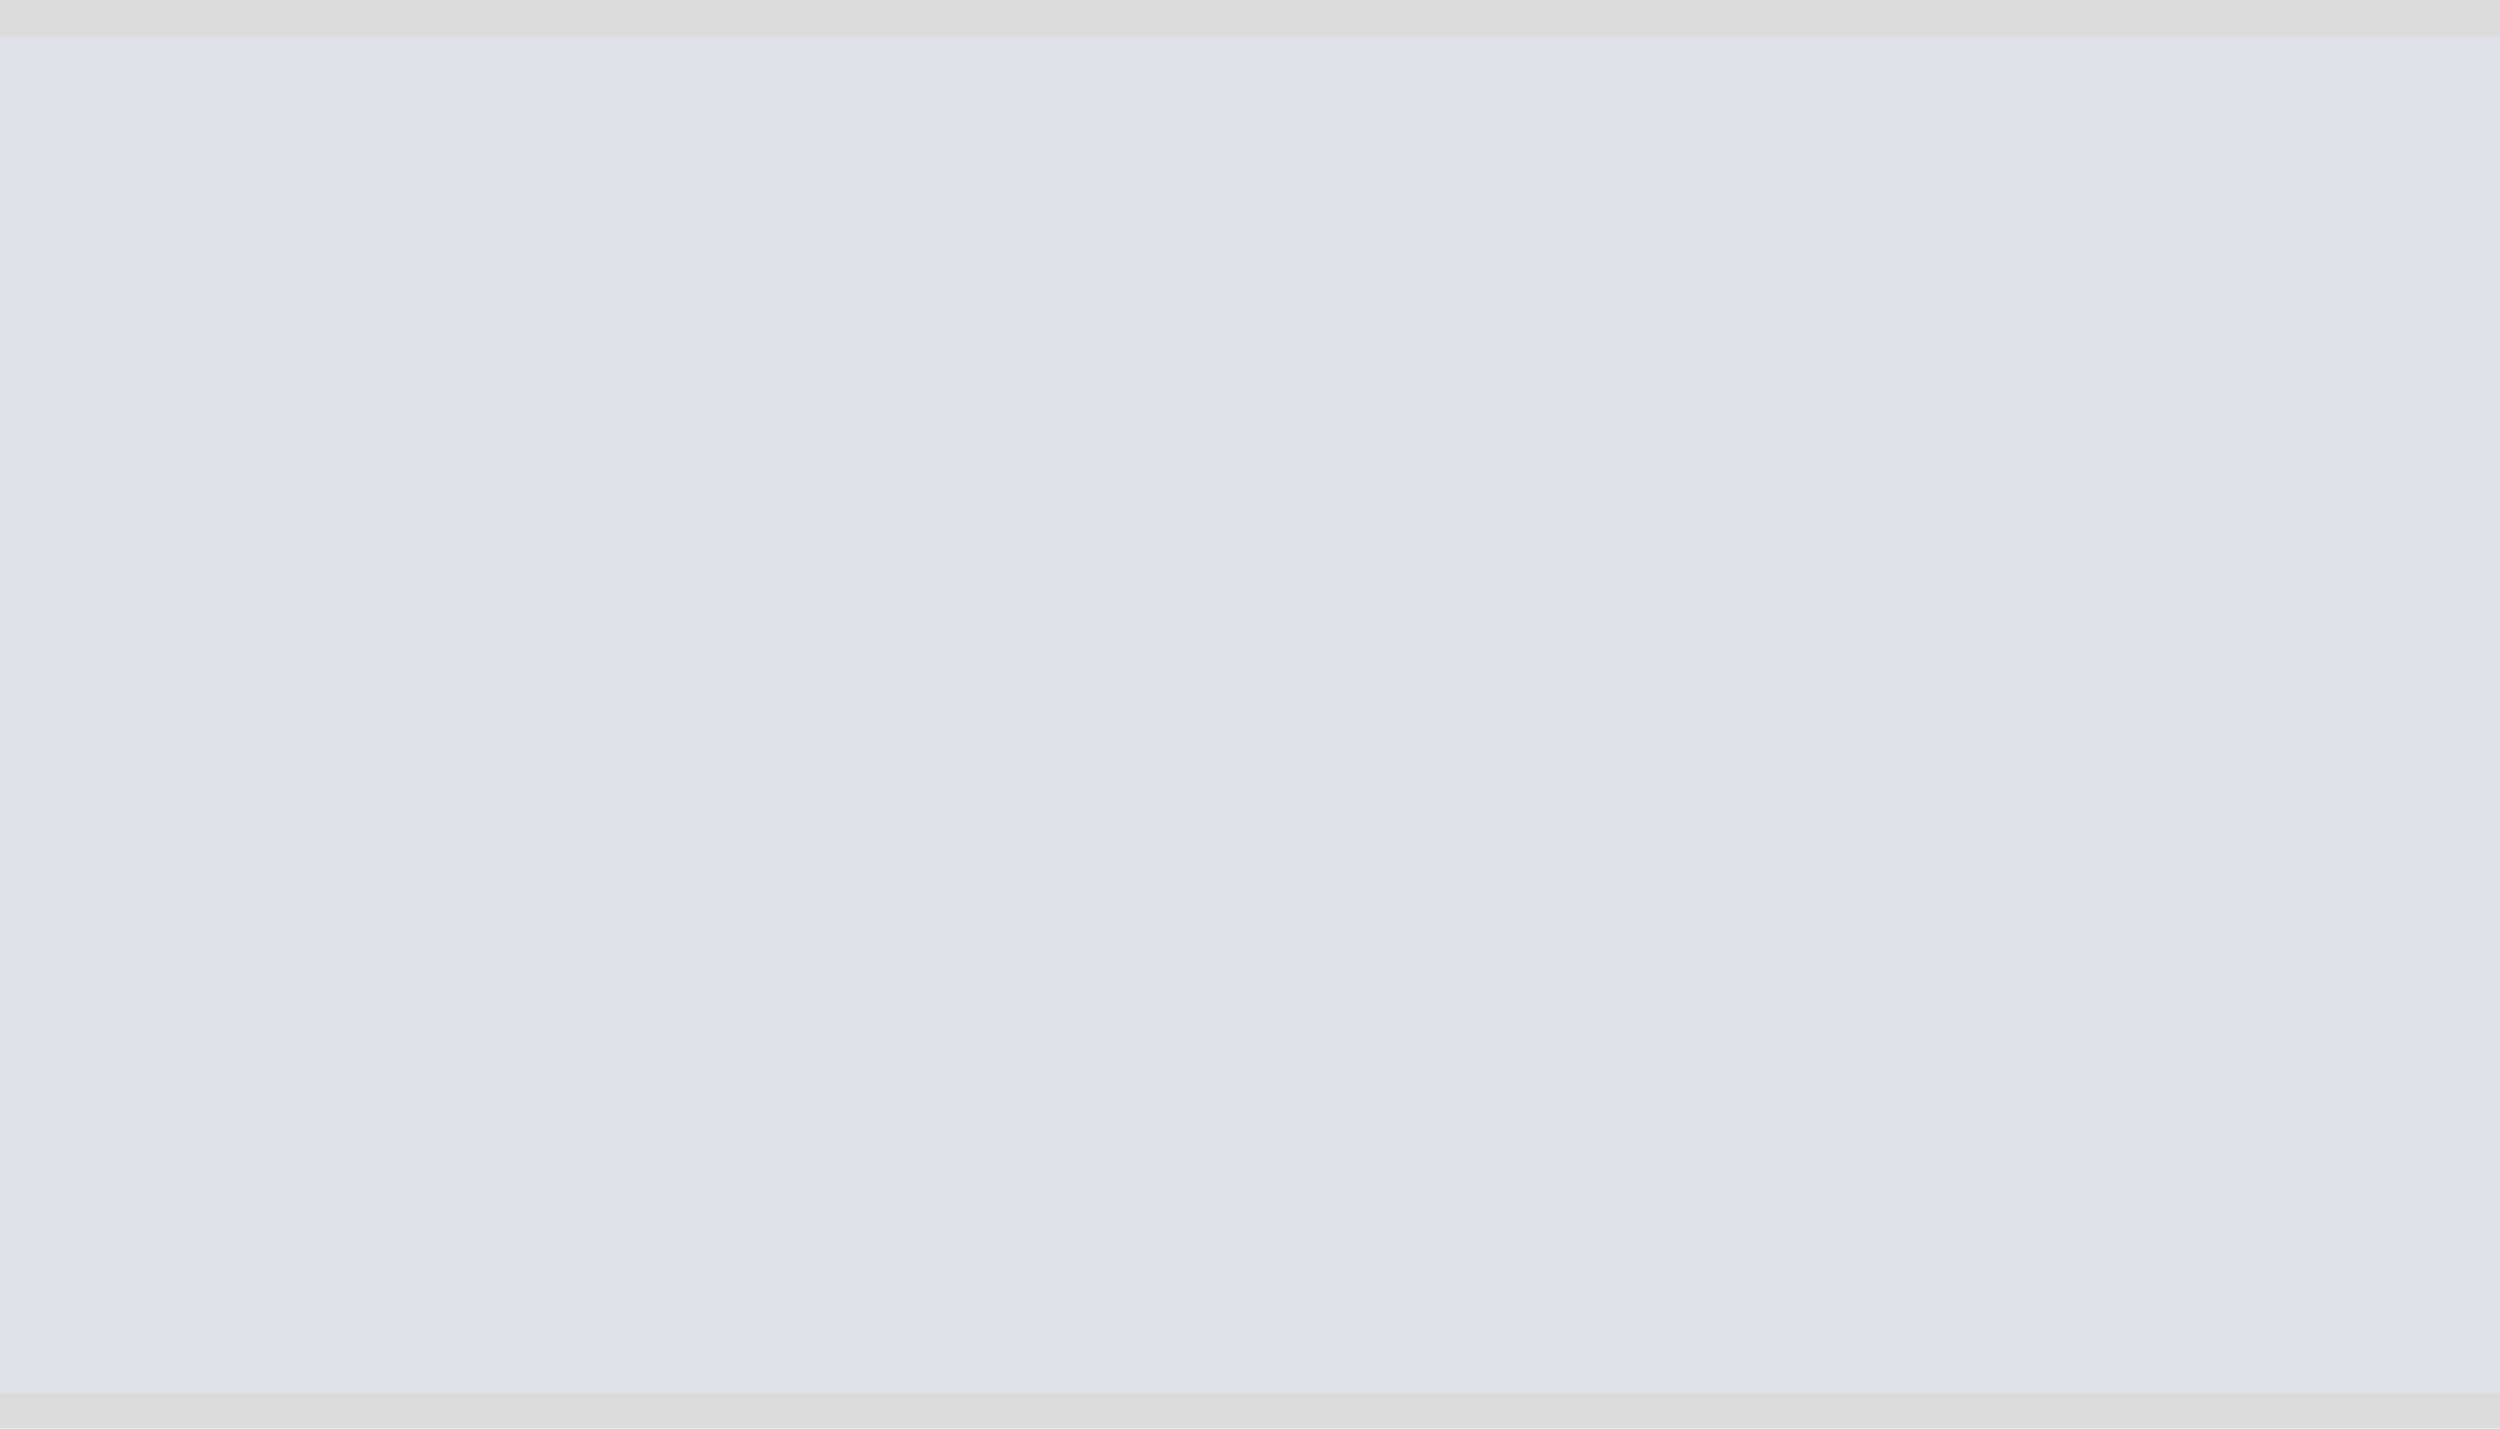
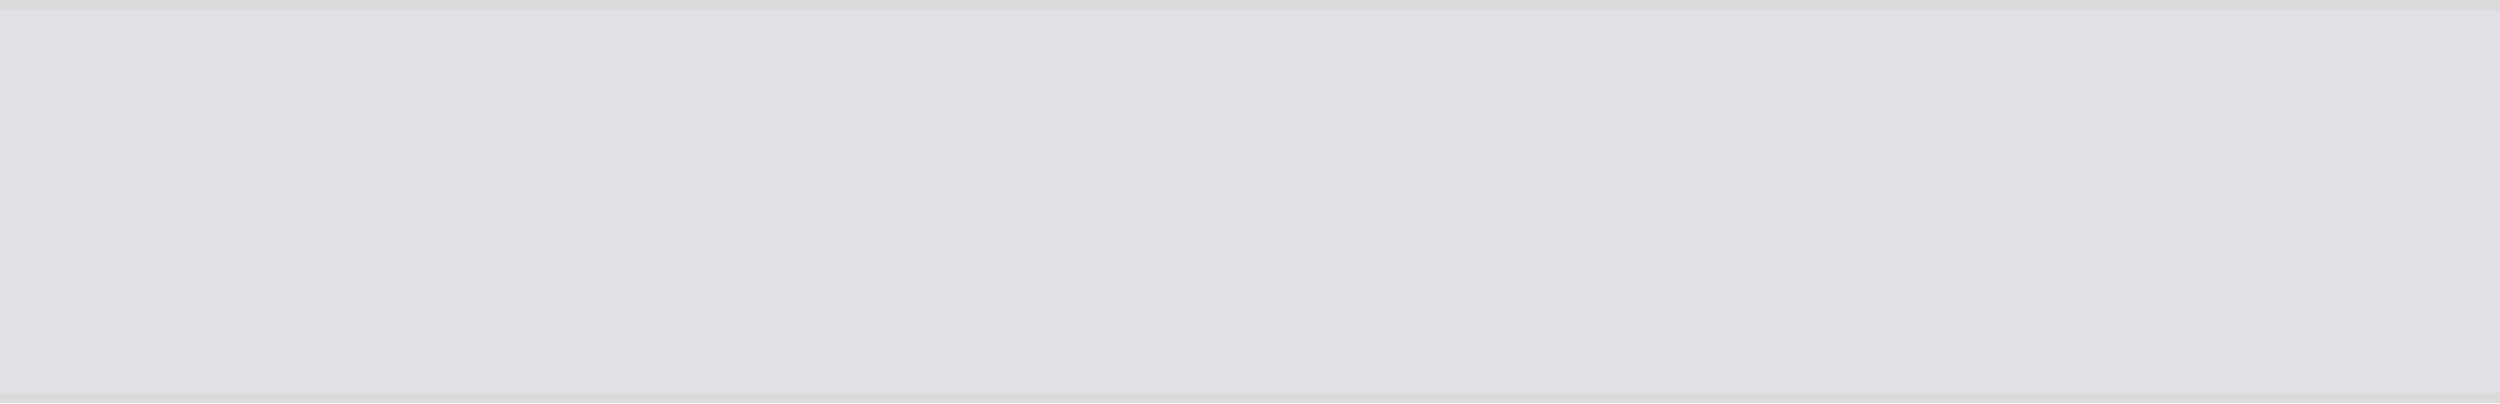
- <svg xmlns="http://www.w3.org/2000/svg" version="1.1" width="70px" height="40px">
-   <g transform="matrix(1 0 0 1 -1381 0 )">
-     <path d="M 1381 1  L 1451 1  L 1451 39  L 1381 39  L 1381 1  Z " fill-rule="nonzero" fill="#dfe1e6" stroke="none" />
-     <path d="M 1381 0.5  L 1451 0.5  M 1451 39.5  L 1381 39.5  " stroke-width="1" stroke="#999999" fill="none" stroke-opacity="0.349" />
+ <svg xmlns="http://www.w3.org/2000/svg" version="1.1" width="248px" height="40px">
+   <g transform="matrix(1 0 0 1 -270 0 )">
+     <path d="M 270 1  L 518 1  L 518 39  L 270 39  L 270 1  Z " fill-rule="nonzero" fill="#dfe1e6" stroke="none" />
+     <path d="M 270 0.5  L 518 0.5  M 518 39.5  L 270 39.5  " stroke-width="1" stroke="#999999" fill="none" stroke-opacity="0.349" />
  </g>
</svg>
